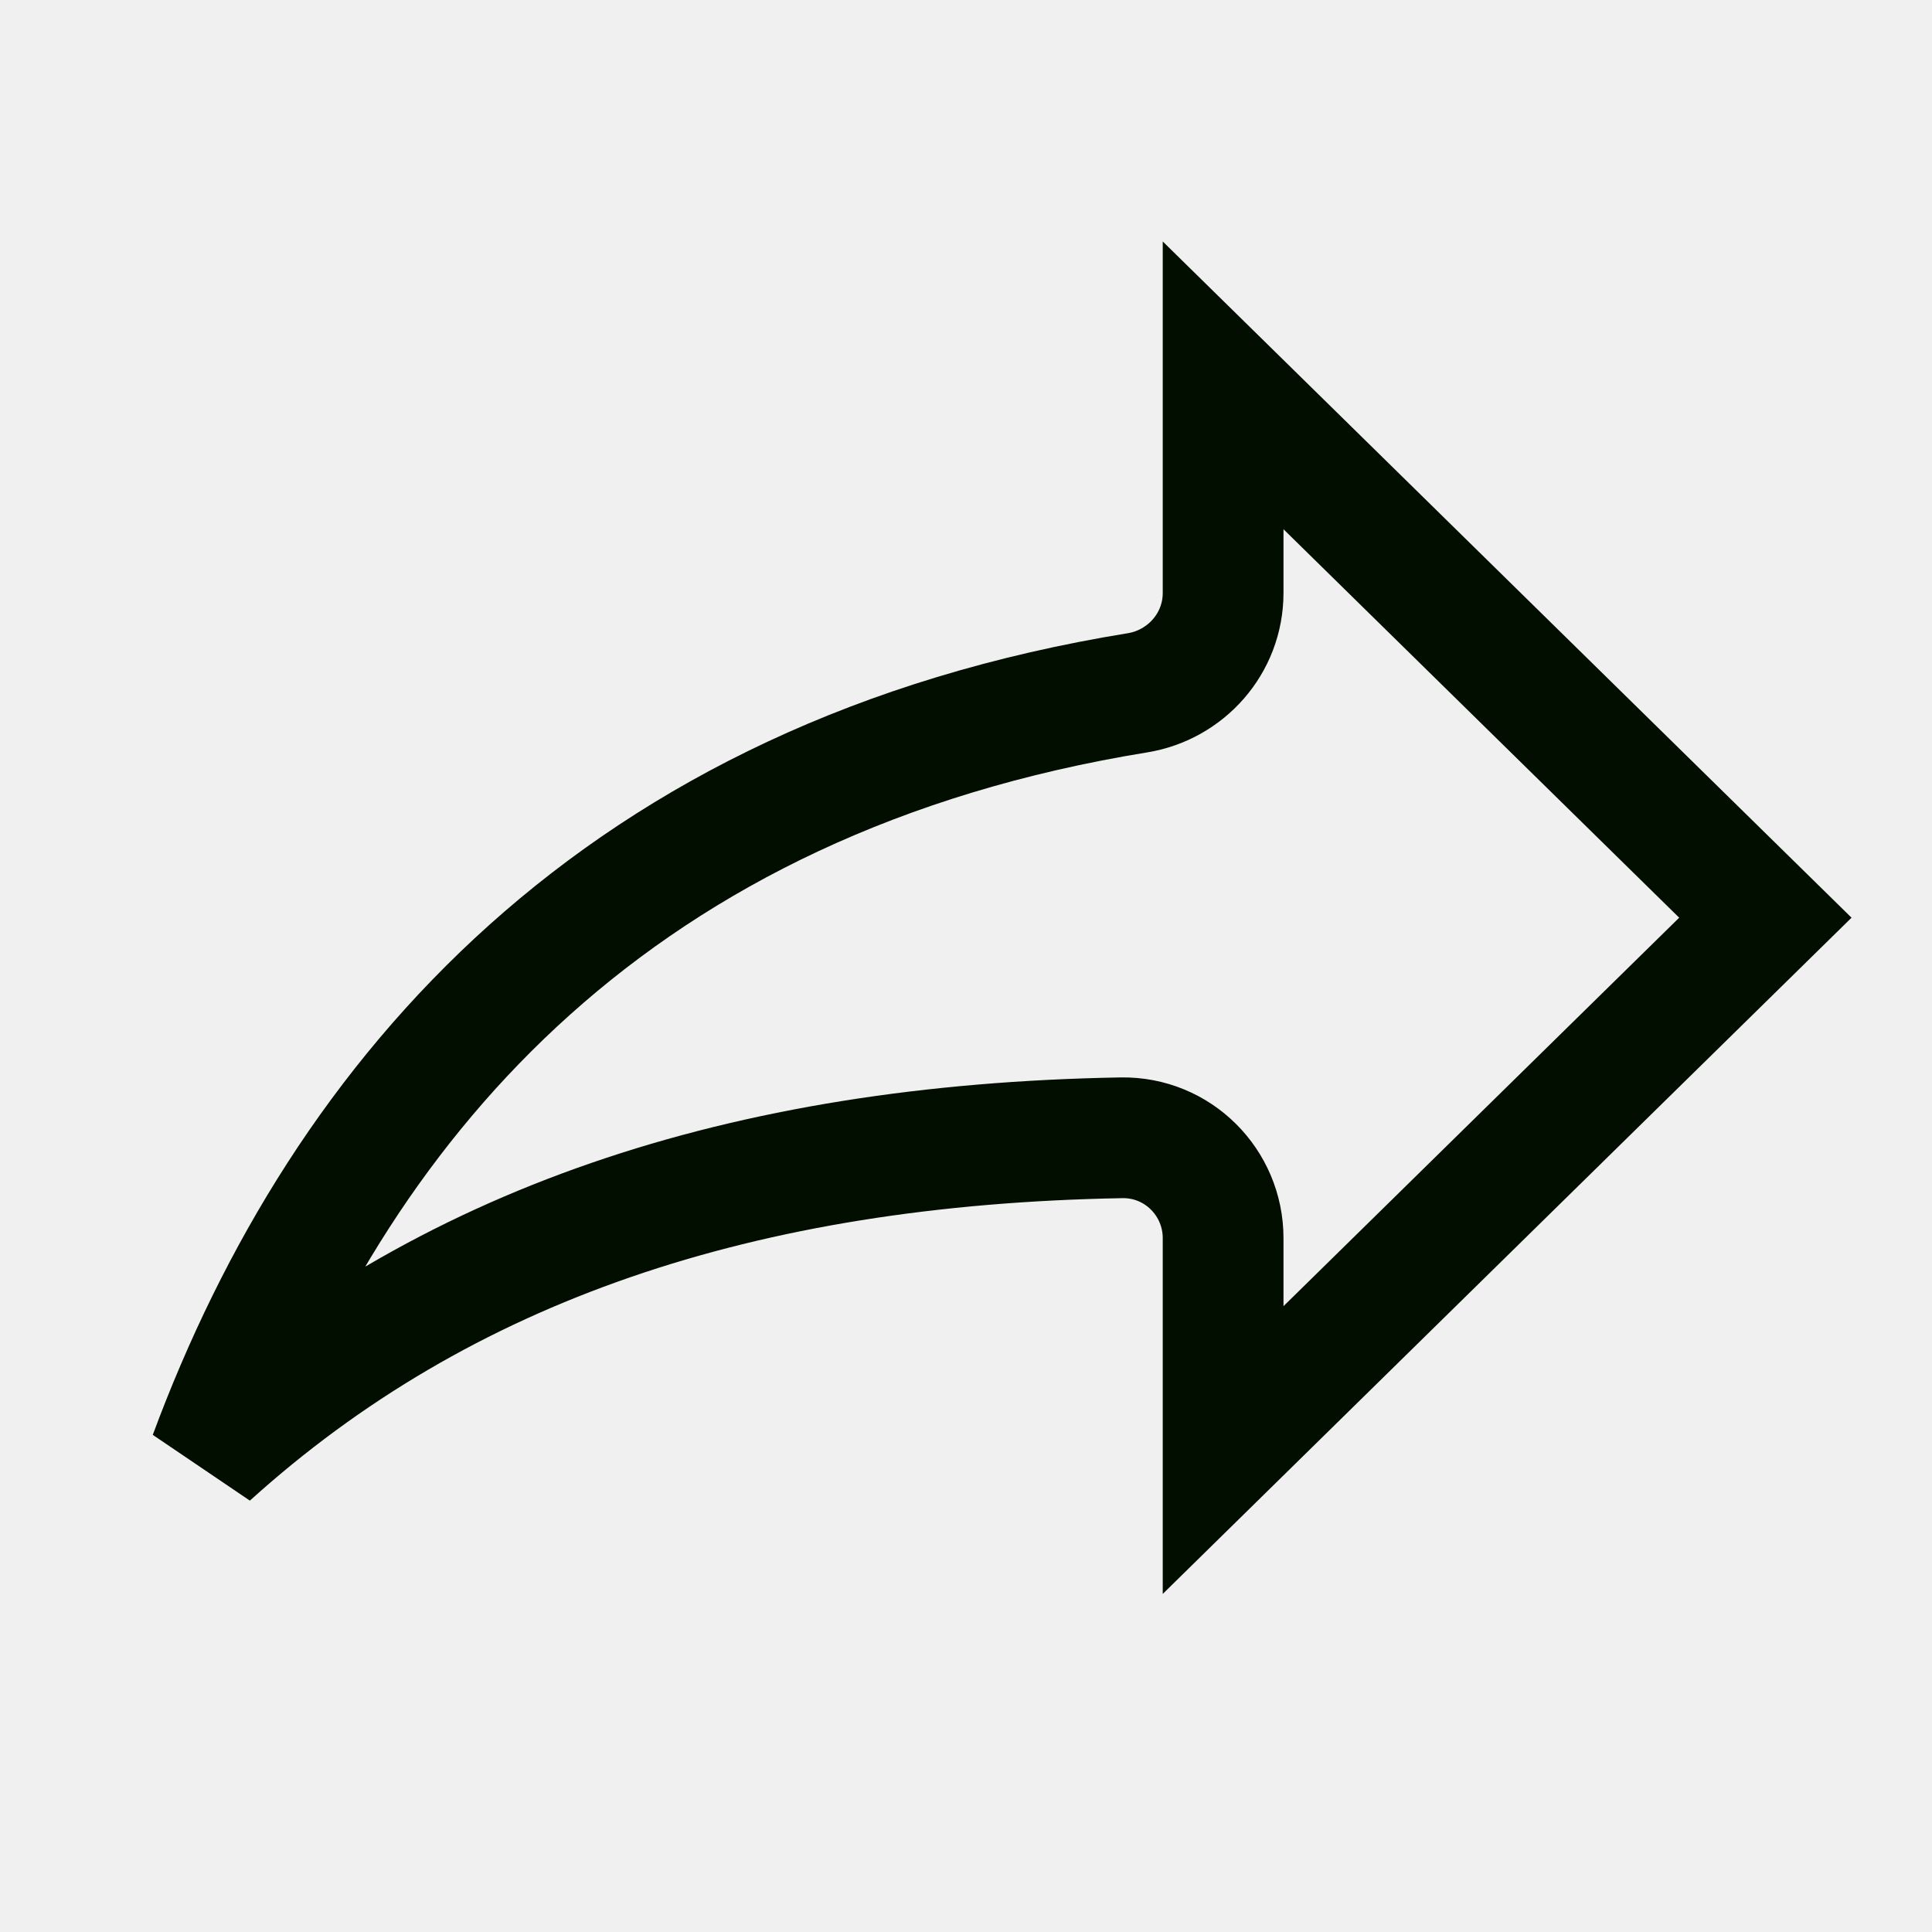
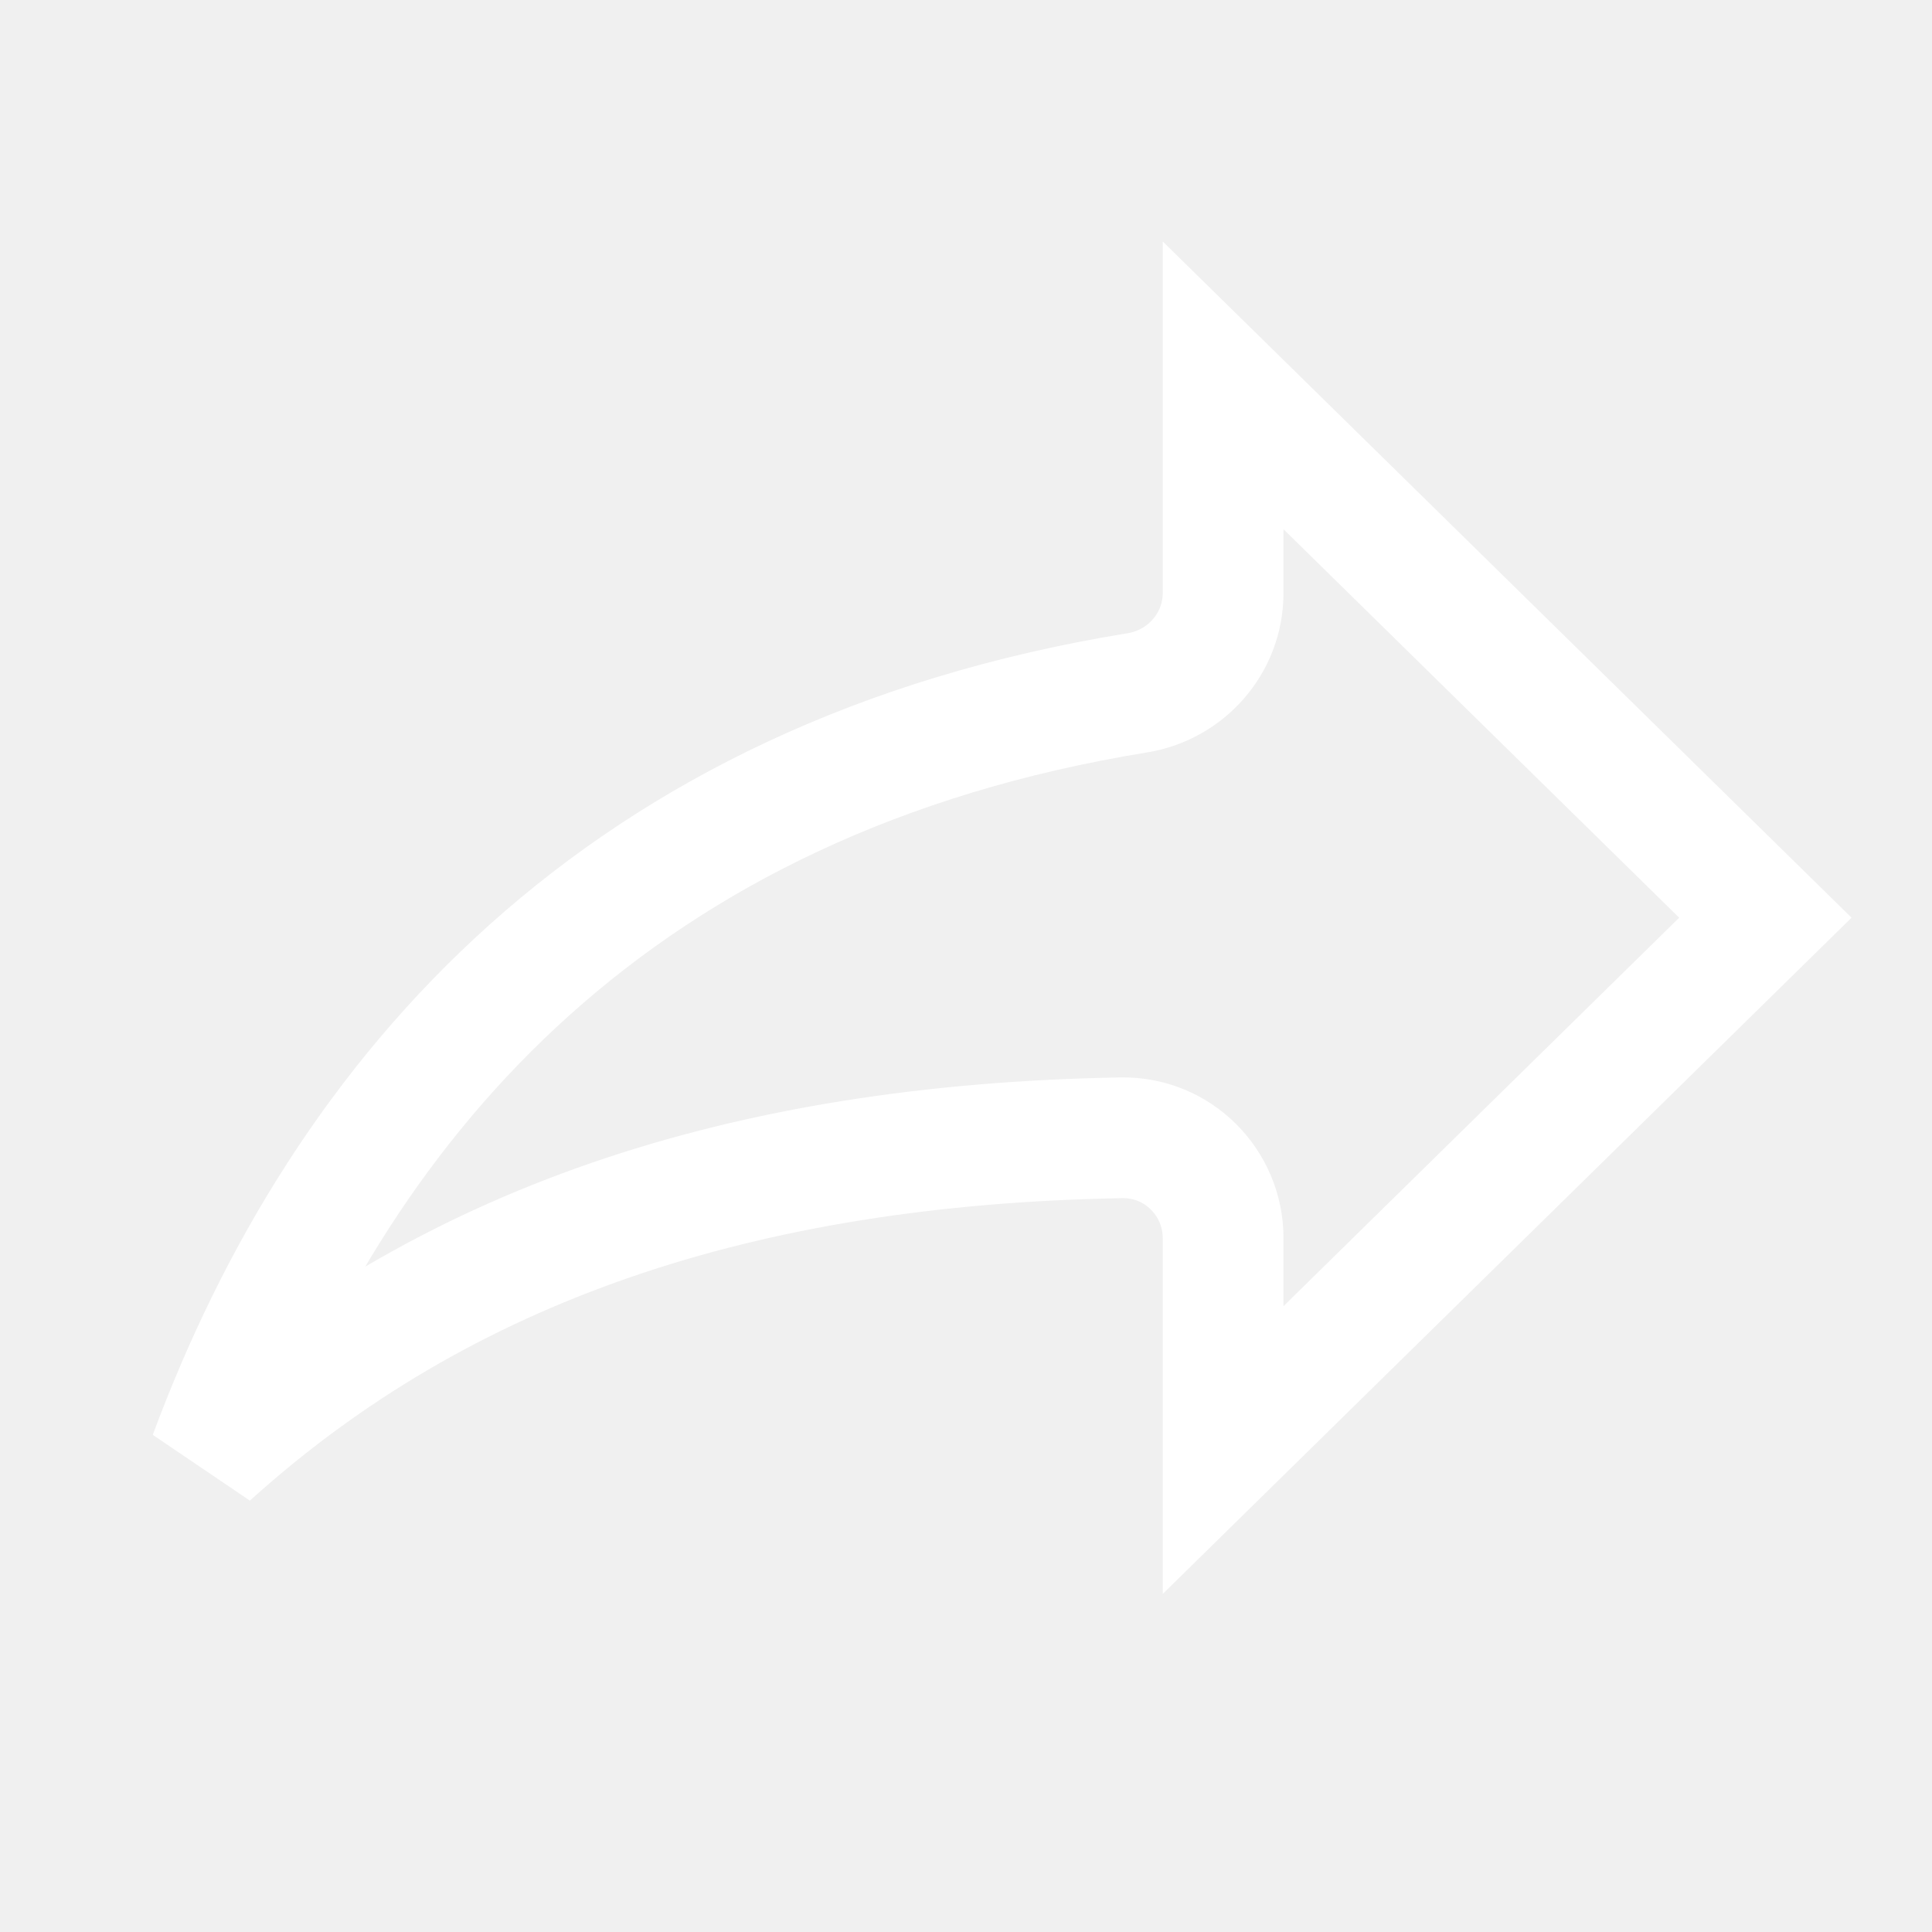
<svg xmlns="http://www.w3.org/2000/svg" width="24" height="24" viewBox="0 0 24 24" fill="none">
  <g clip-path="url(#clip0_847_11533)">
-     <path d="M15.194 4.787V7.365C15.194 7.998 14.726 8.509 14.132 8.606C7.7 9.65 4.273 13.575 2.601 18.085C5.504 15.46 9.217 14.218 13.931 14.134C14.634 14.122 15.194 14.692 15.194 15.38V18.013L21.93 11.4L15.194 4.787Z" stroke="#020F00" stroke-width="1.5" />
+     <path d="M15.194 4.787V7.365C15.194 7.998 14.726 8.509 14.132 8.606C7.7 9.65 4.273 13.575 2.601 18.085C5.504 15.46 9.217 14.218 13.931 14.134C14.634 14.122 15.194 14.692 15.194 15.38V18.013L21.93 11.4L15.194 4.787Z" stroke="#FFF" stroke-width="1.5" />
  </g>
  <defs>
    <clipPath id="clip0_847_11533">
      <rect width="24" height="24" fill="white" />
    </clipPath>
  </defs>
</svg>
